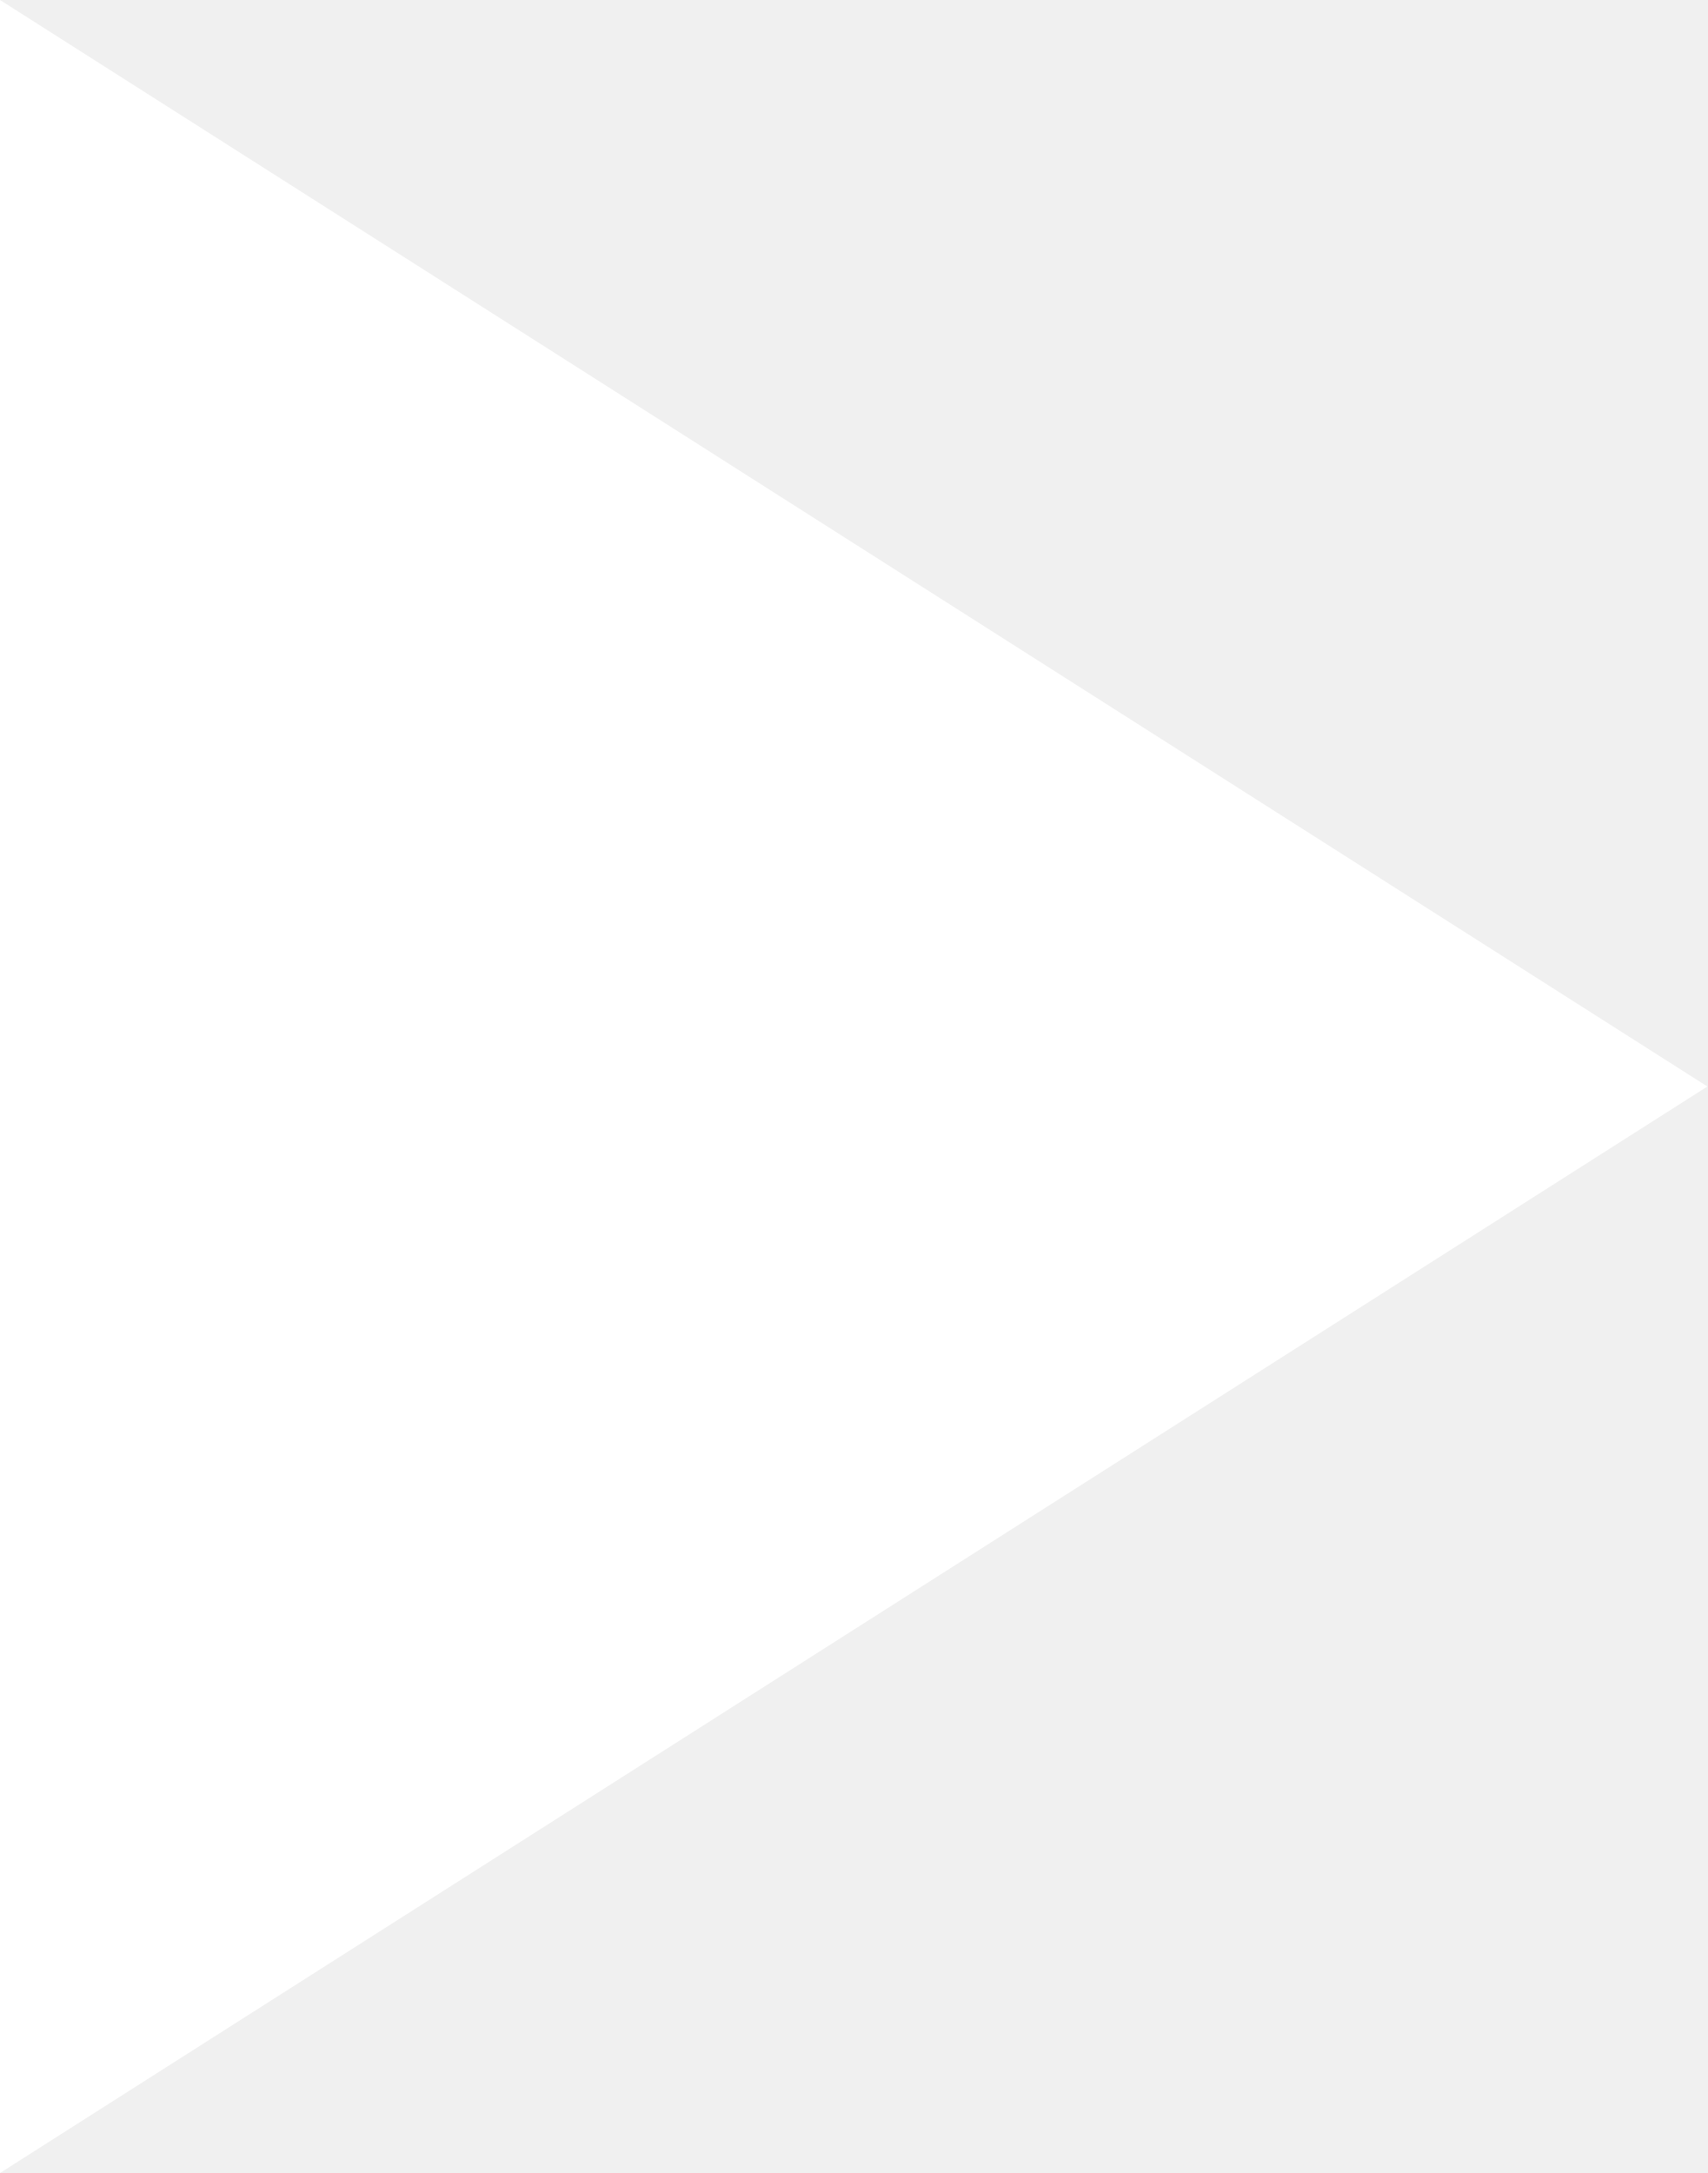
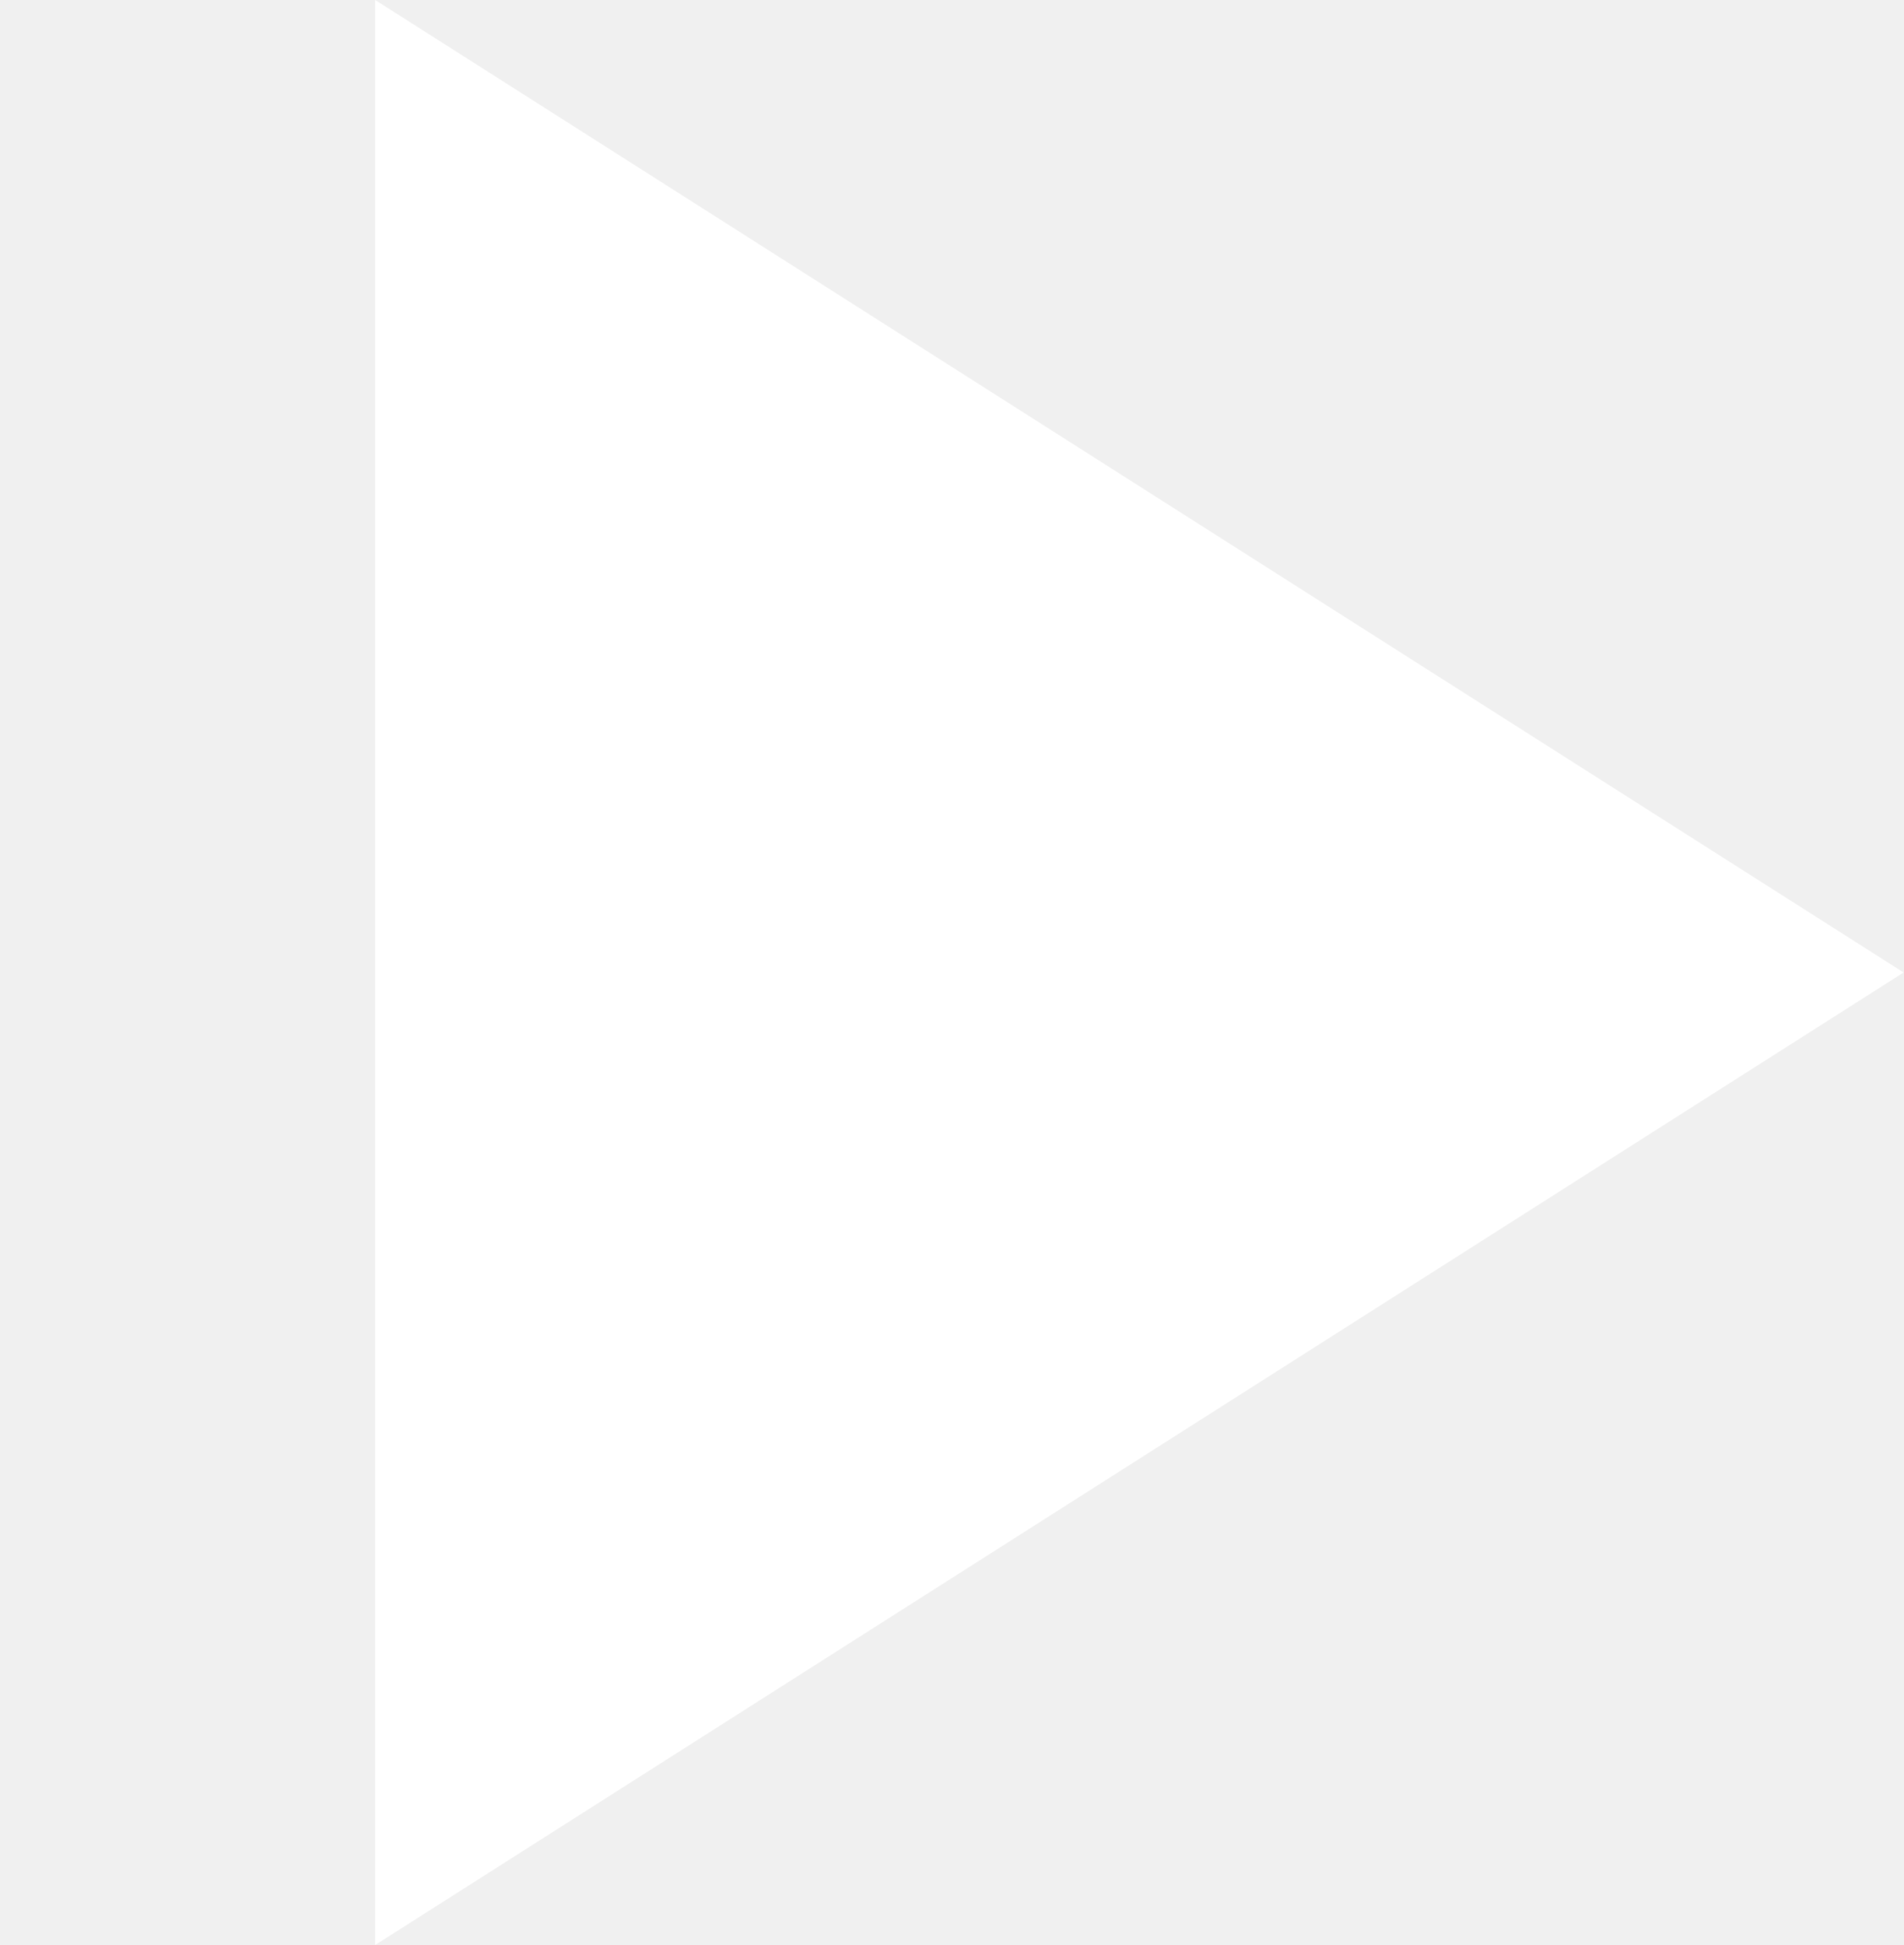
- <svg xmlns="http://www.w3.org/2000/svg" version="1.1" id="Calque_1" x="0px" y="0px" viewBox="0 0 11 14" style="enable-background:new 0 0 11 14;" xml:space="preserve">
+ <svg xmlns="http://www.w3.org/2000/svg" version="1.1" id="Calque_1" x="0px" y="0px" viewBox="0 0 13.7 14" style="enable-background:new 0 0 13.7 14;" xml:space="preserve">
  <style type="text/css">
	.st0{fill:#FFFFFF;}
	.st1{fill:none;}
</style>
-   <path class="st0" d="M0,0v14l11-7L0,0z" />
-   <path class="st1" d="M-8-5h24v24H-8V-5z" />
+   <path class="st0" d="M2.7,0v14l11-7L2.7,0z" />
+   <path class="st1" d="M-5.3-5h24v24h-24V-5z" />
</svg>
